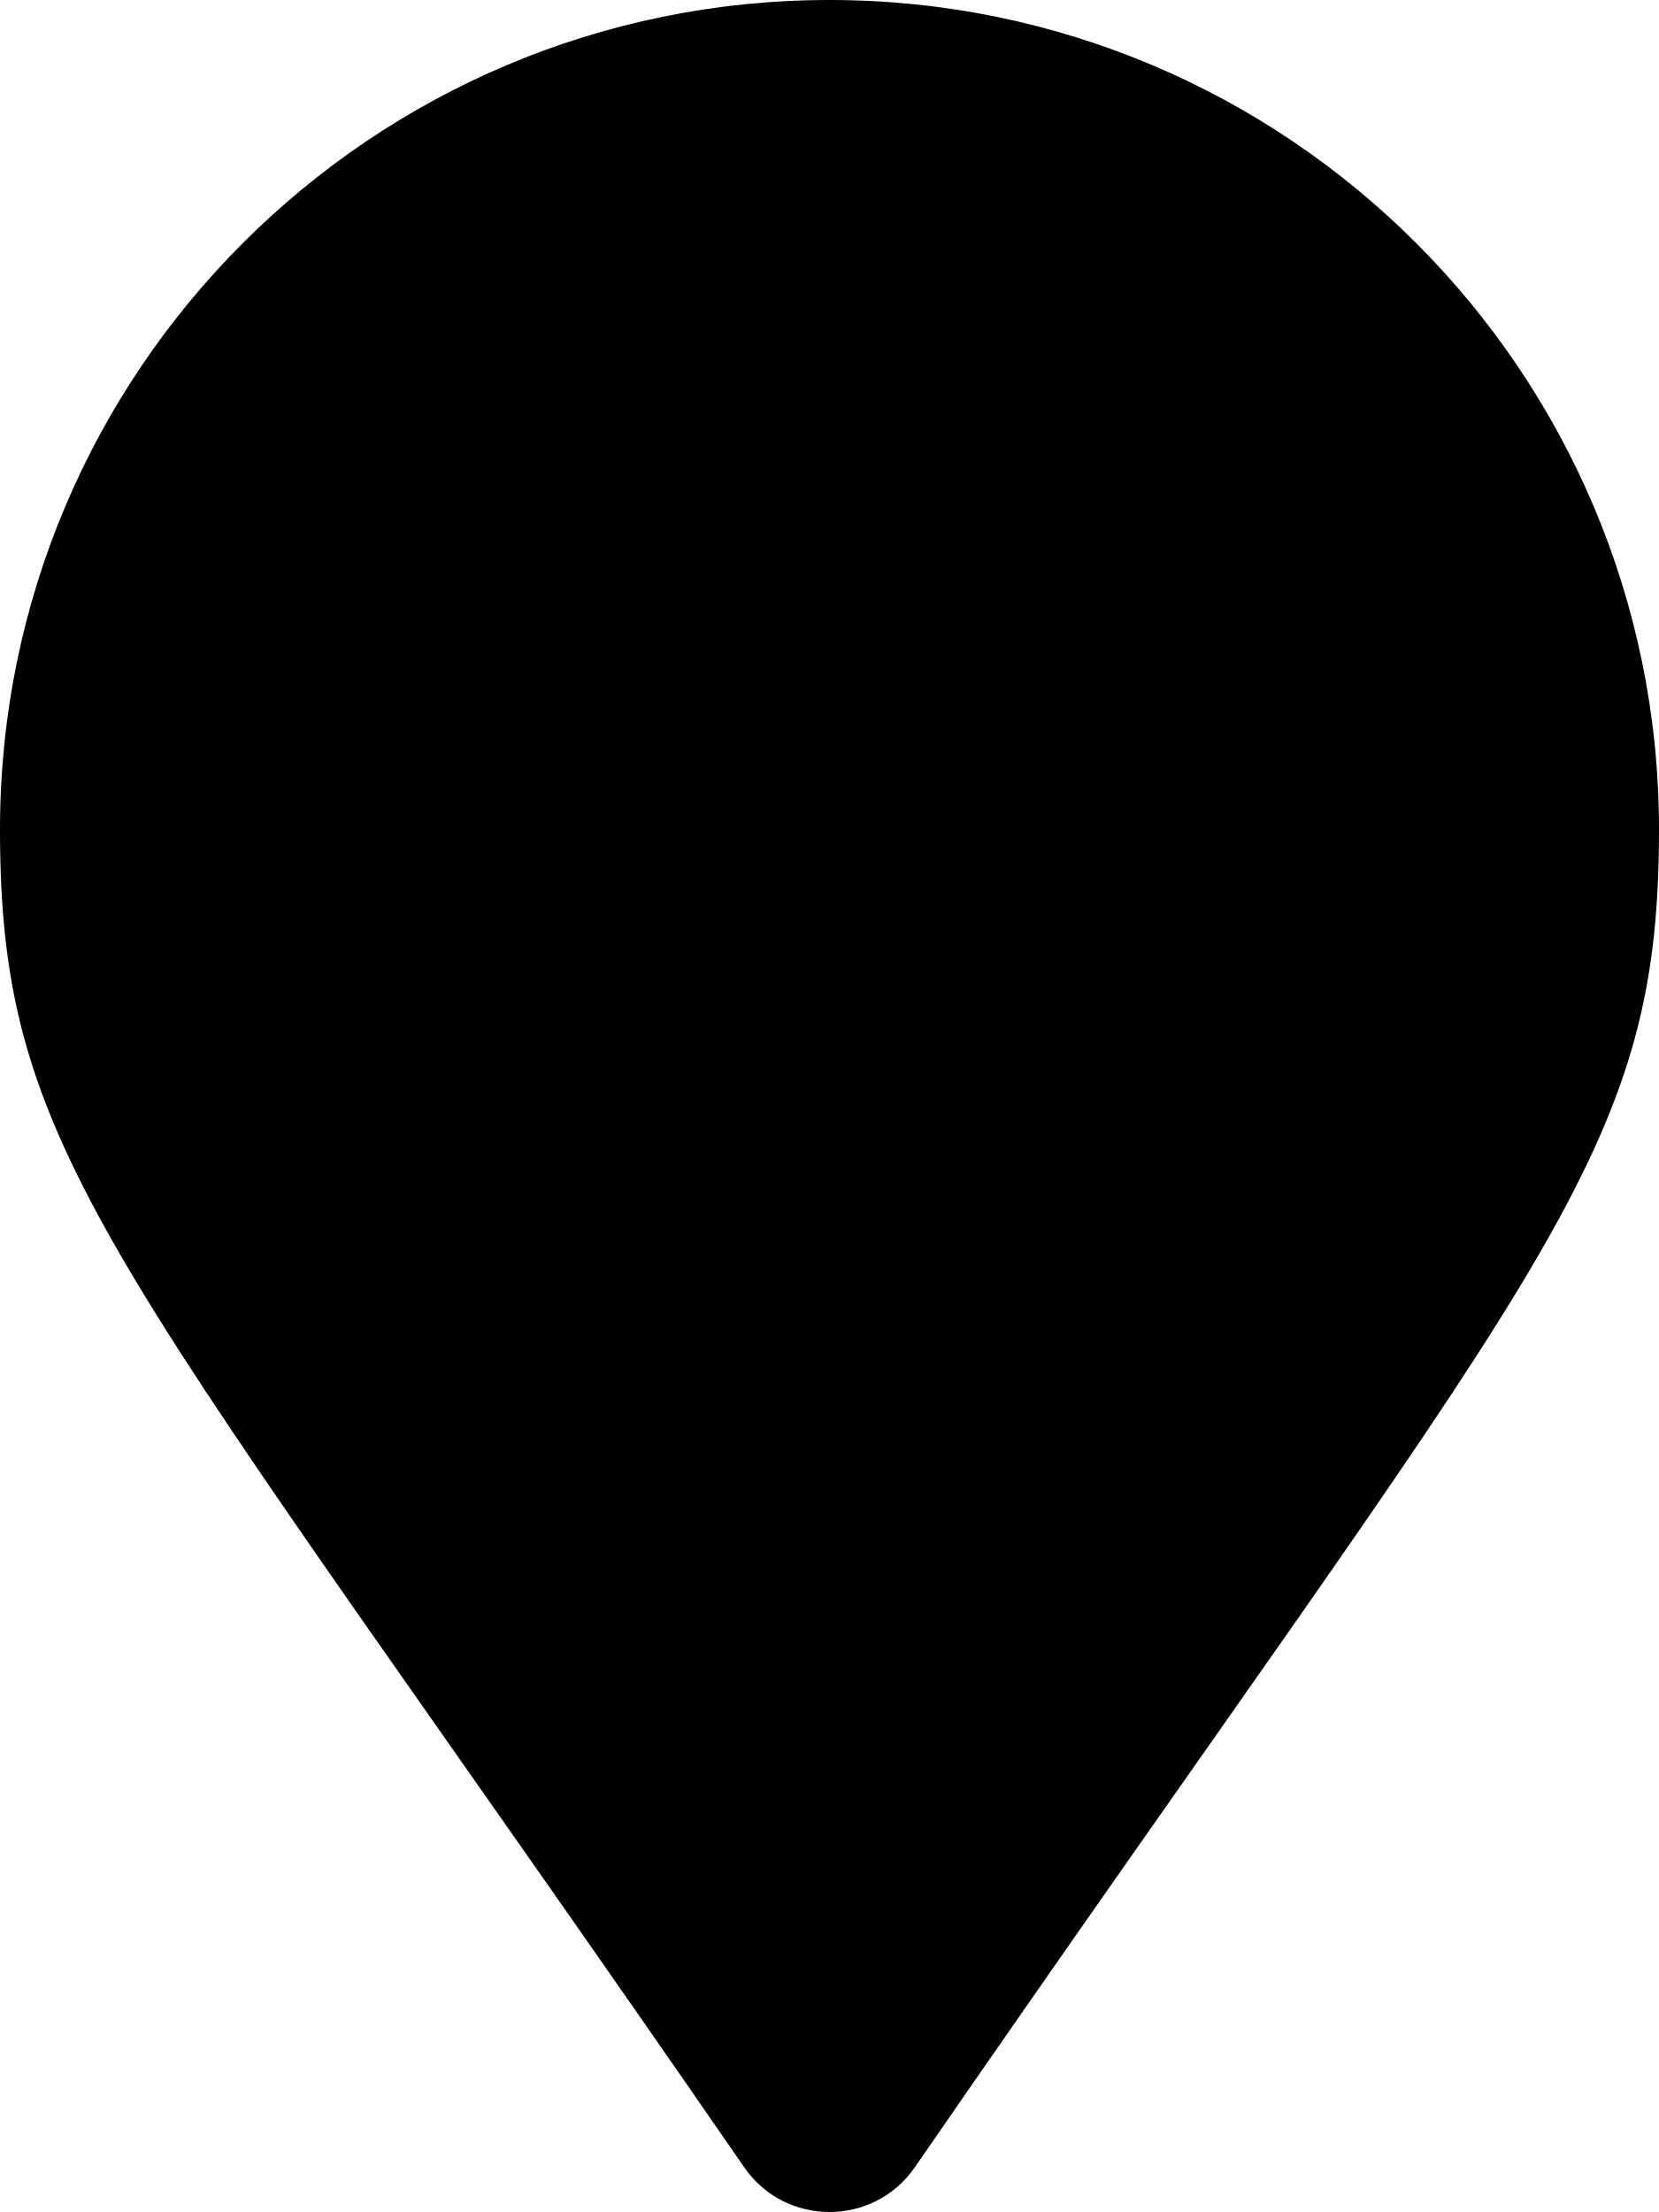
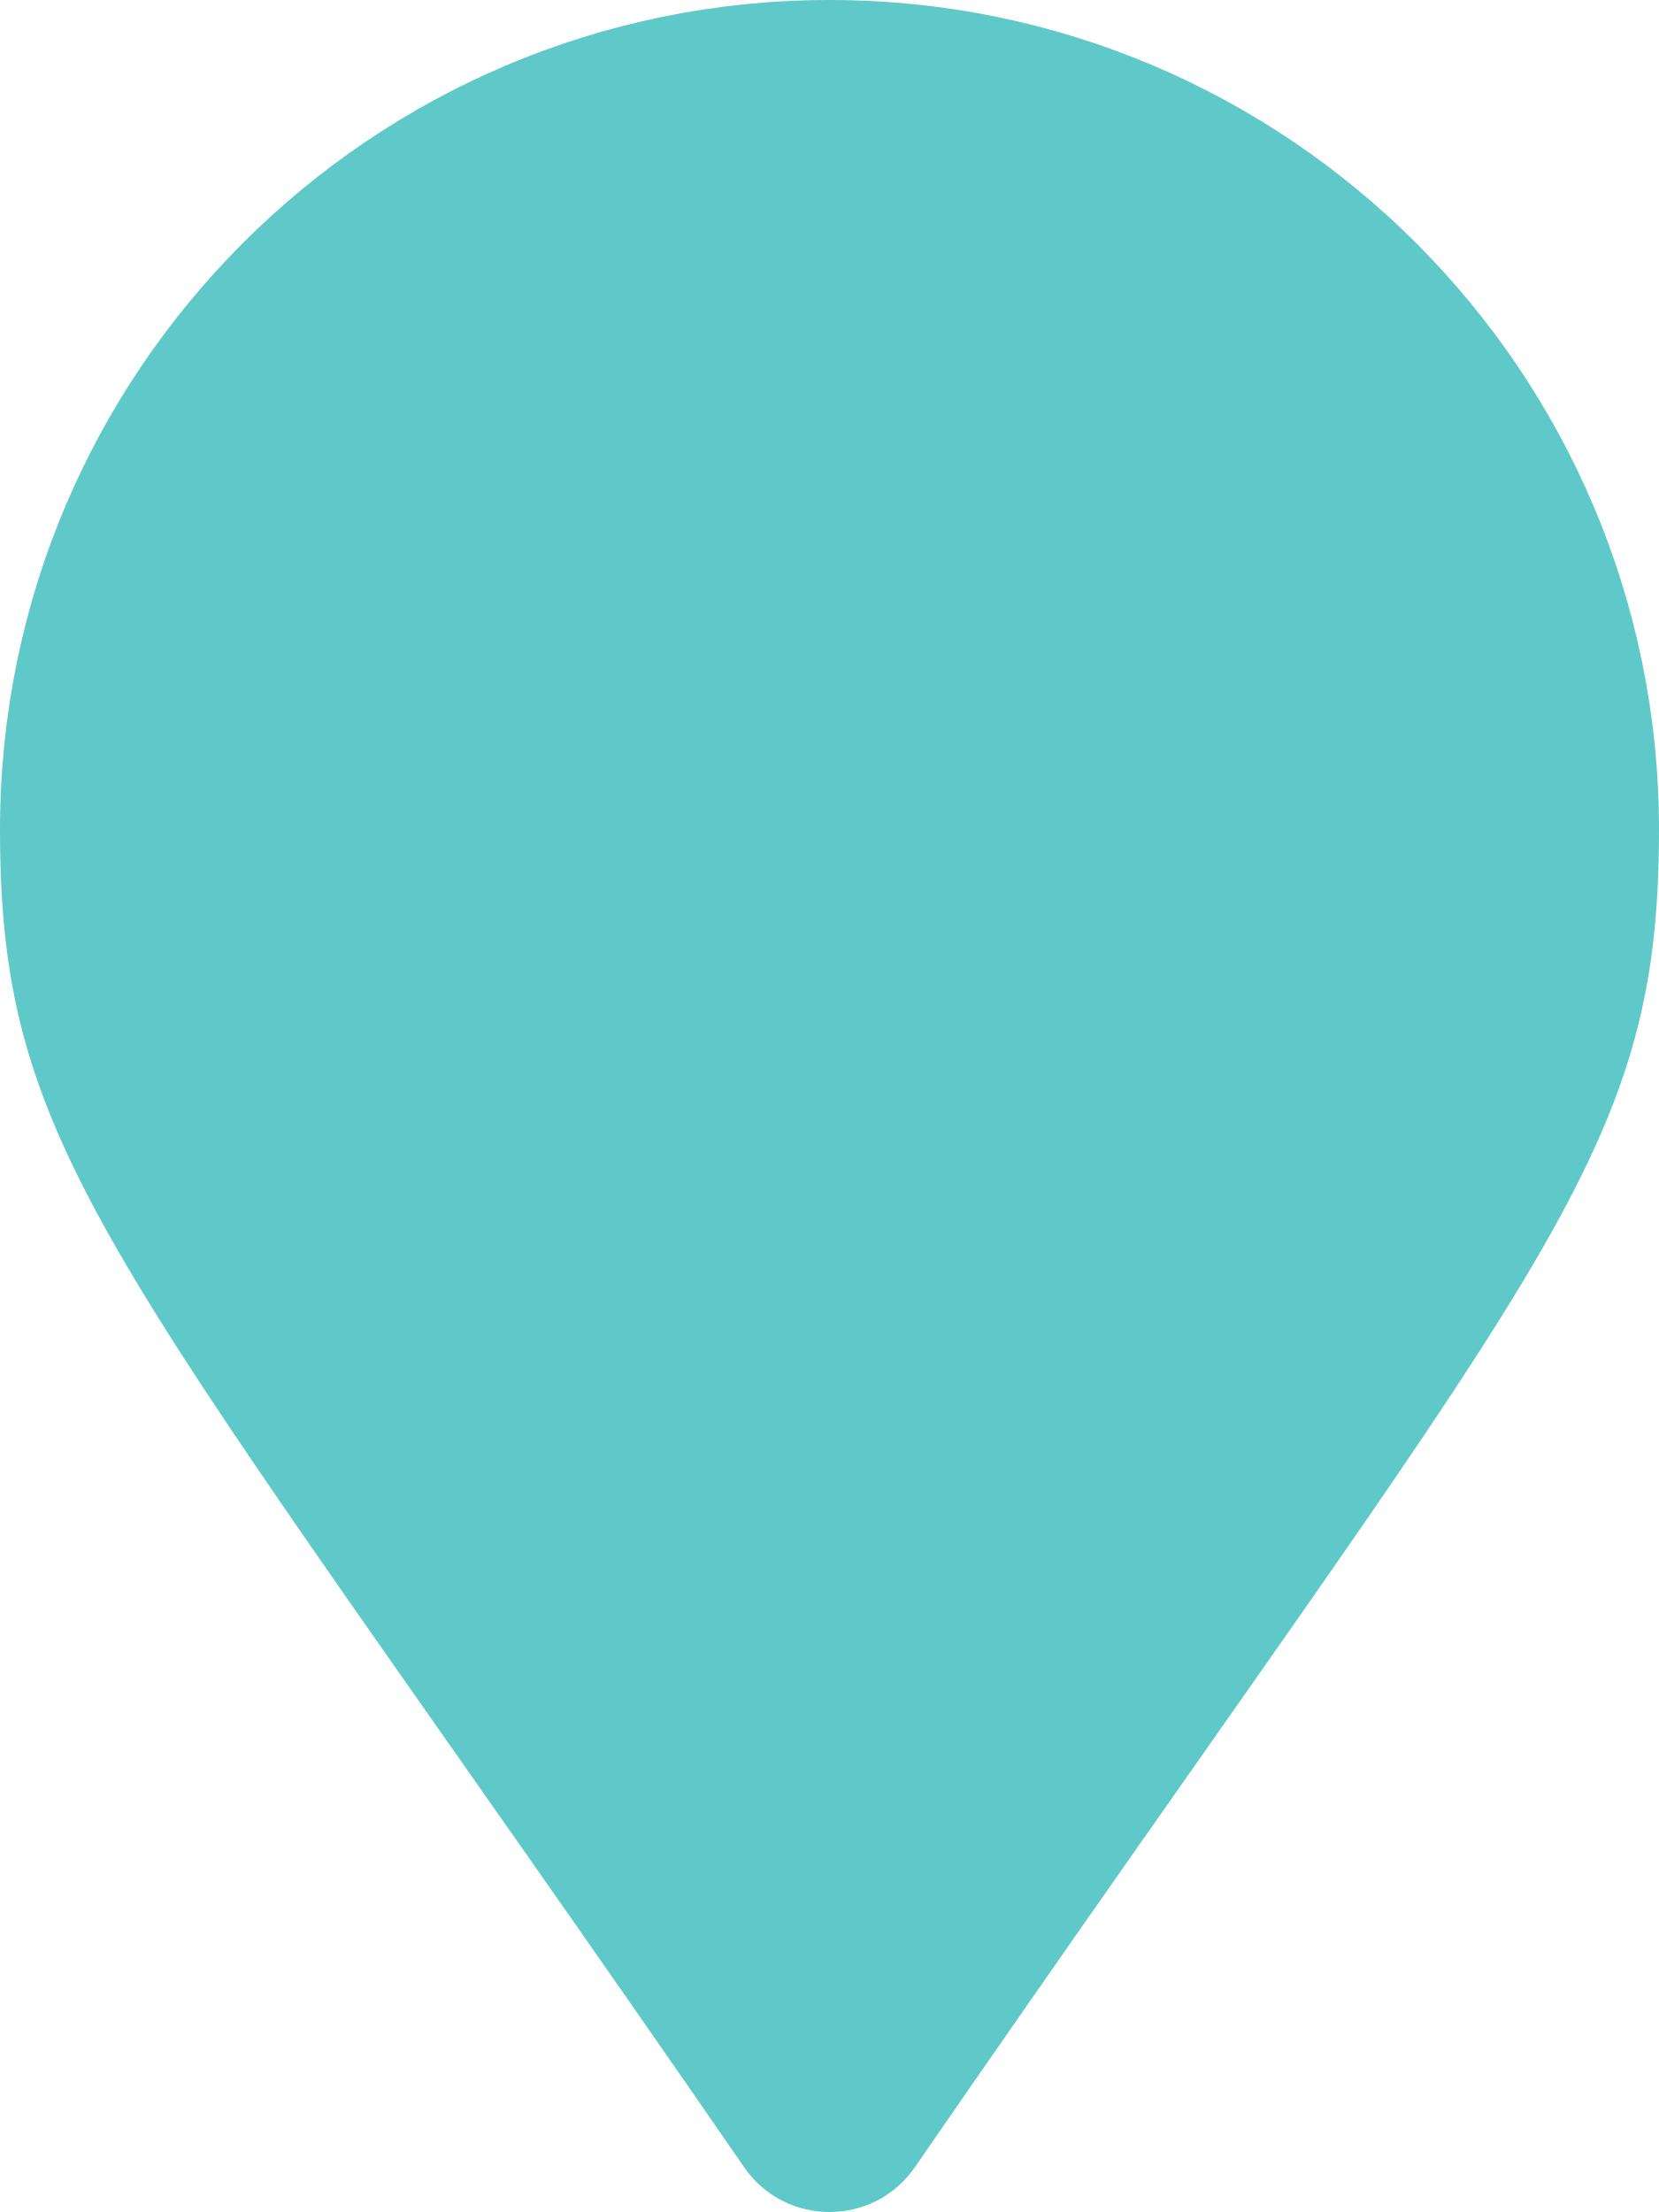
<svg xmlns="http://www.w3.org/2000/svg" aria-hidden="true" data-prefix="fas" data-icon="map-marker" class="svg-inline--fa fa-map-marker fa-w-12" role="img" viewBox="0 0 384 512">
-   <path fill="currentColor" d="M172.268 501.67C26.97 291.031 0 269.413 0 192 0 85.961 85.961 0 192 0s192 85.961 192 192c0 77.413-26.97 99.031-172.268 309.67-9.535 13.774-29.93 13.773-39.464 0z" />
+   <path fill="#5fc9c9" d="M172.268 501.67C26.97 291.031 0 269.413 0 192 0 85.961 85.961 0 192 0s192 85.961 192 192c0 77.413-26.97 99.031-172.268 309.67-9.535 13.774-29.93 13.773-39.464 0z" />
</svg>
